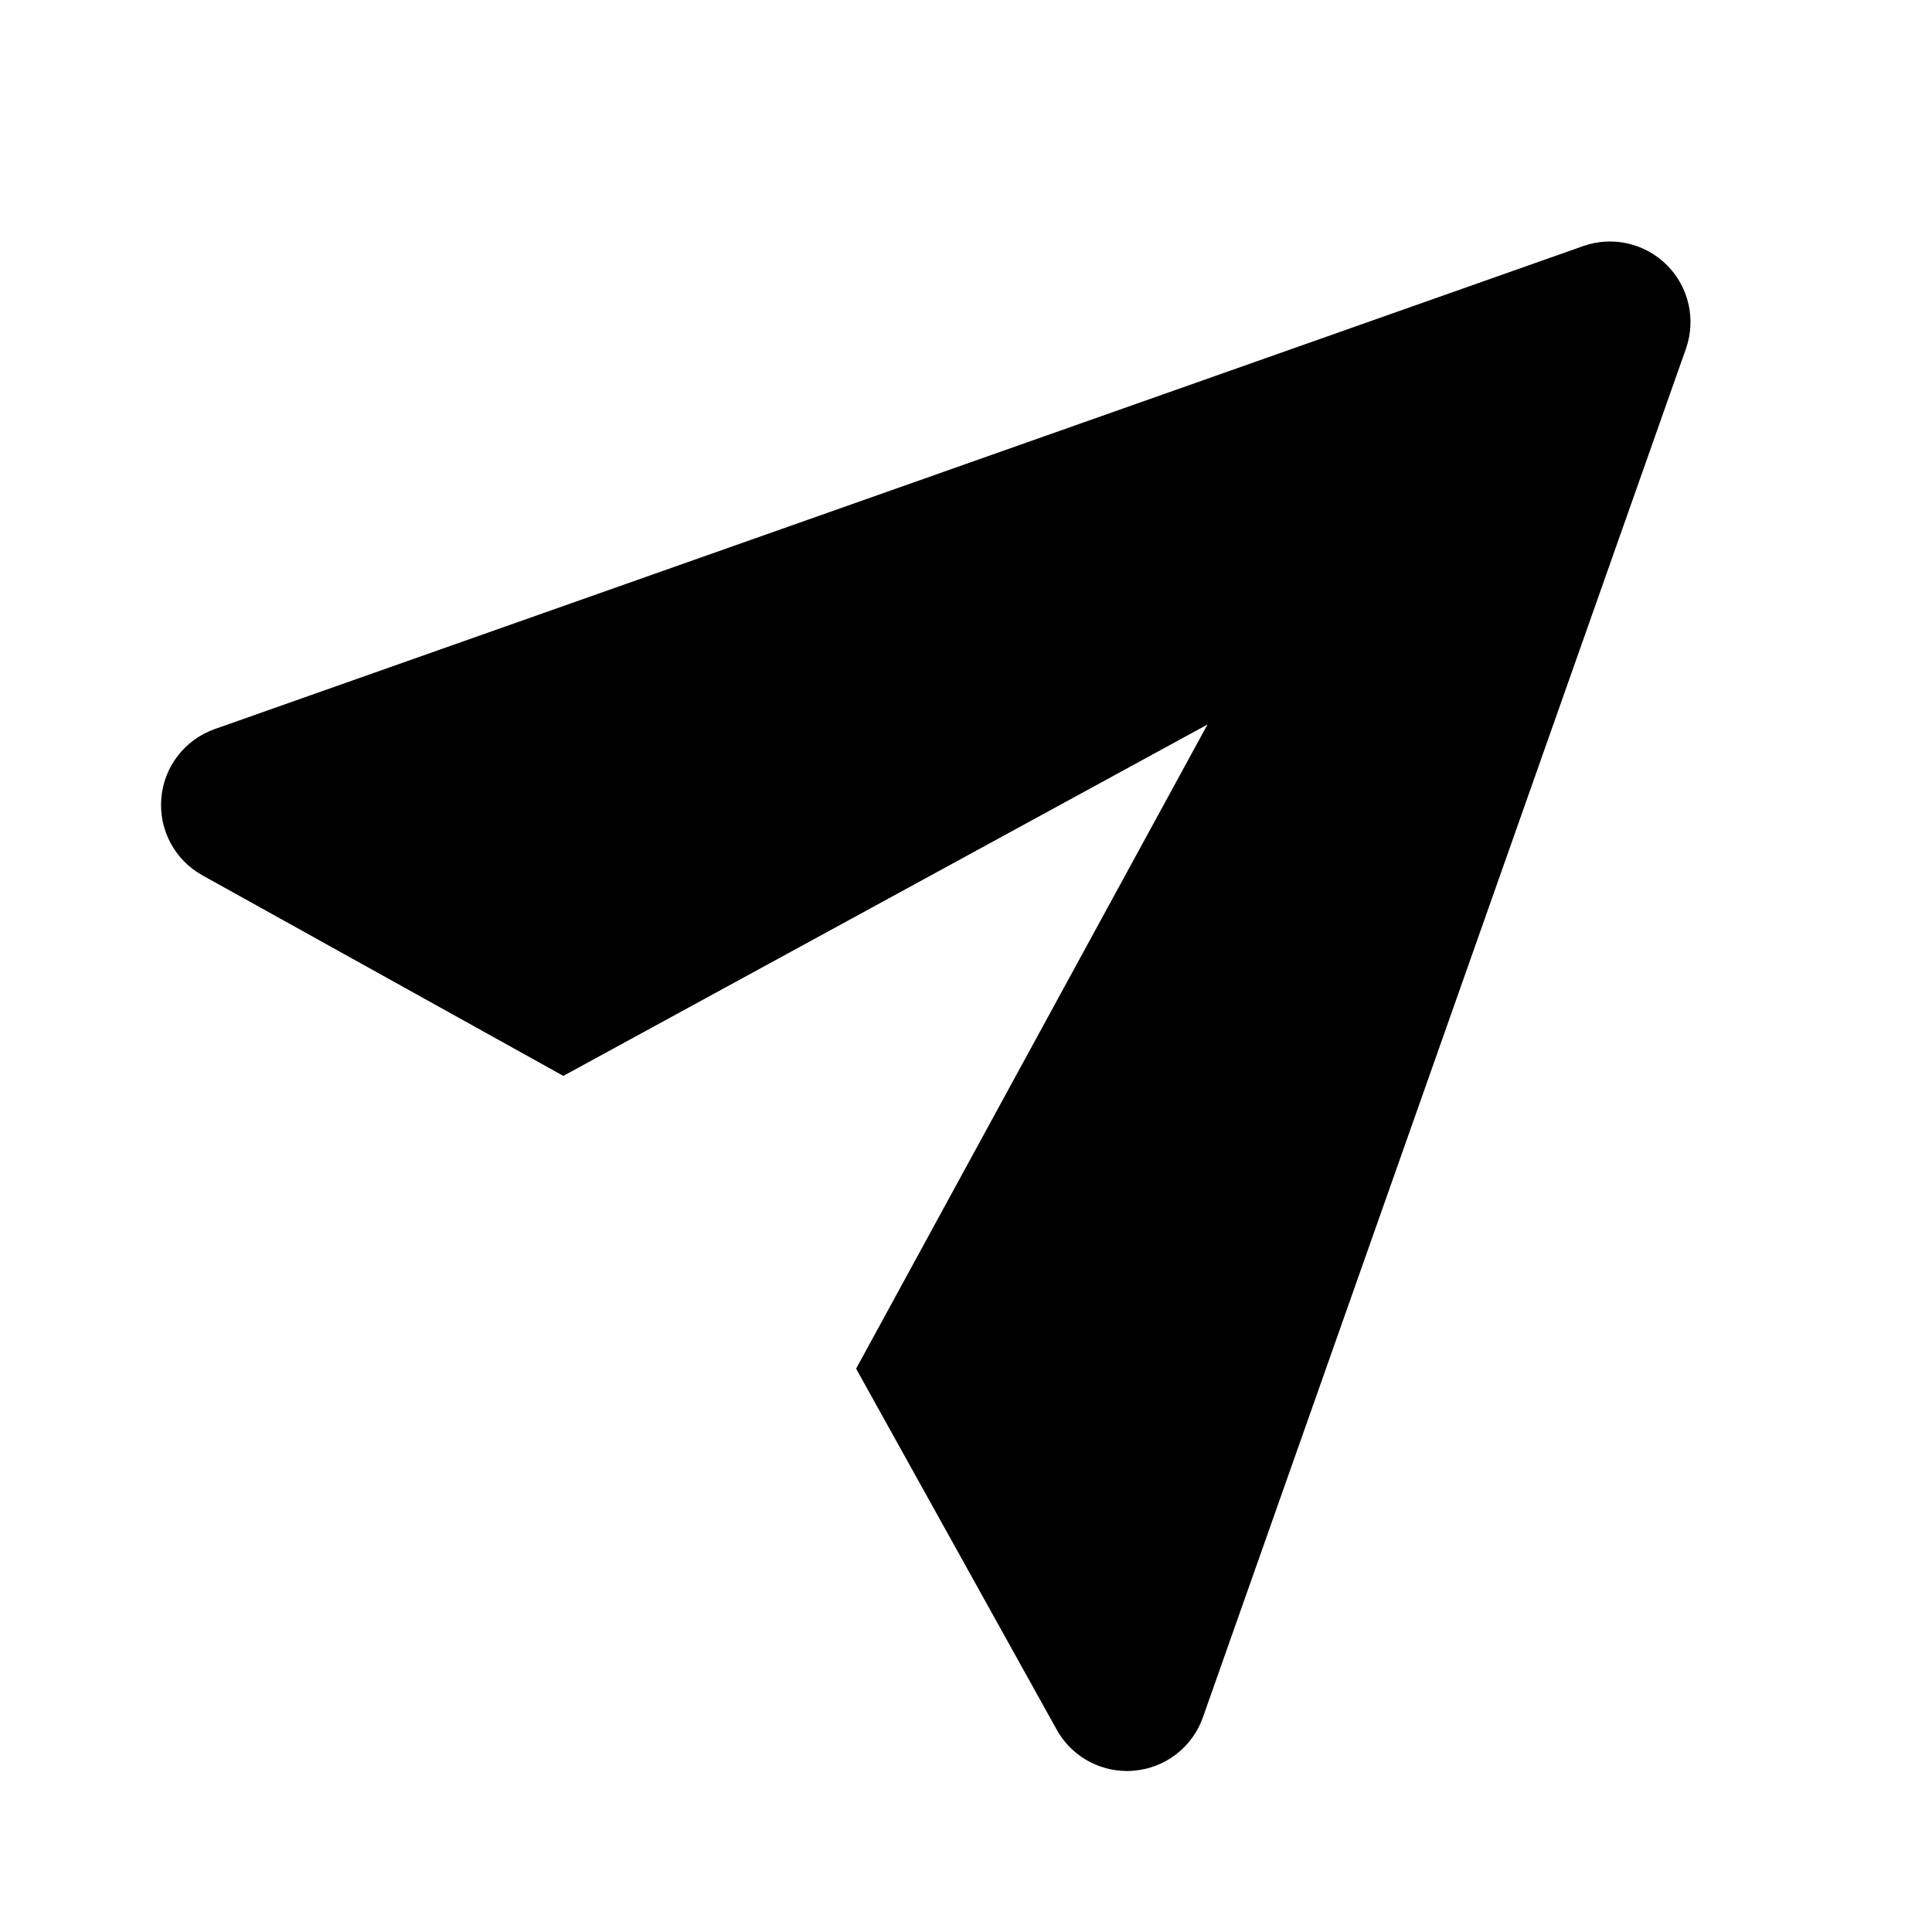
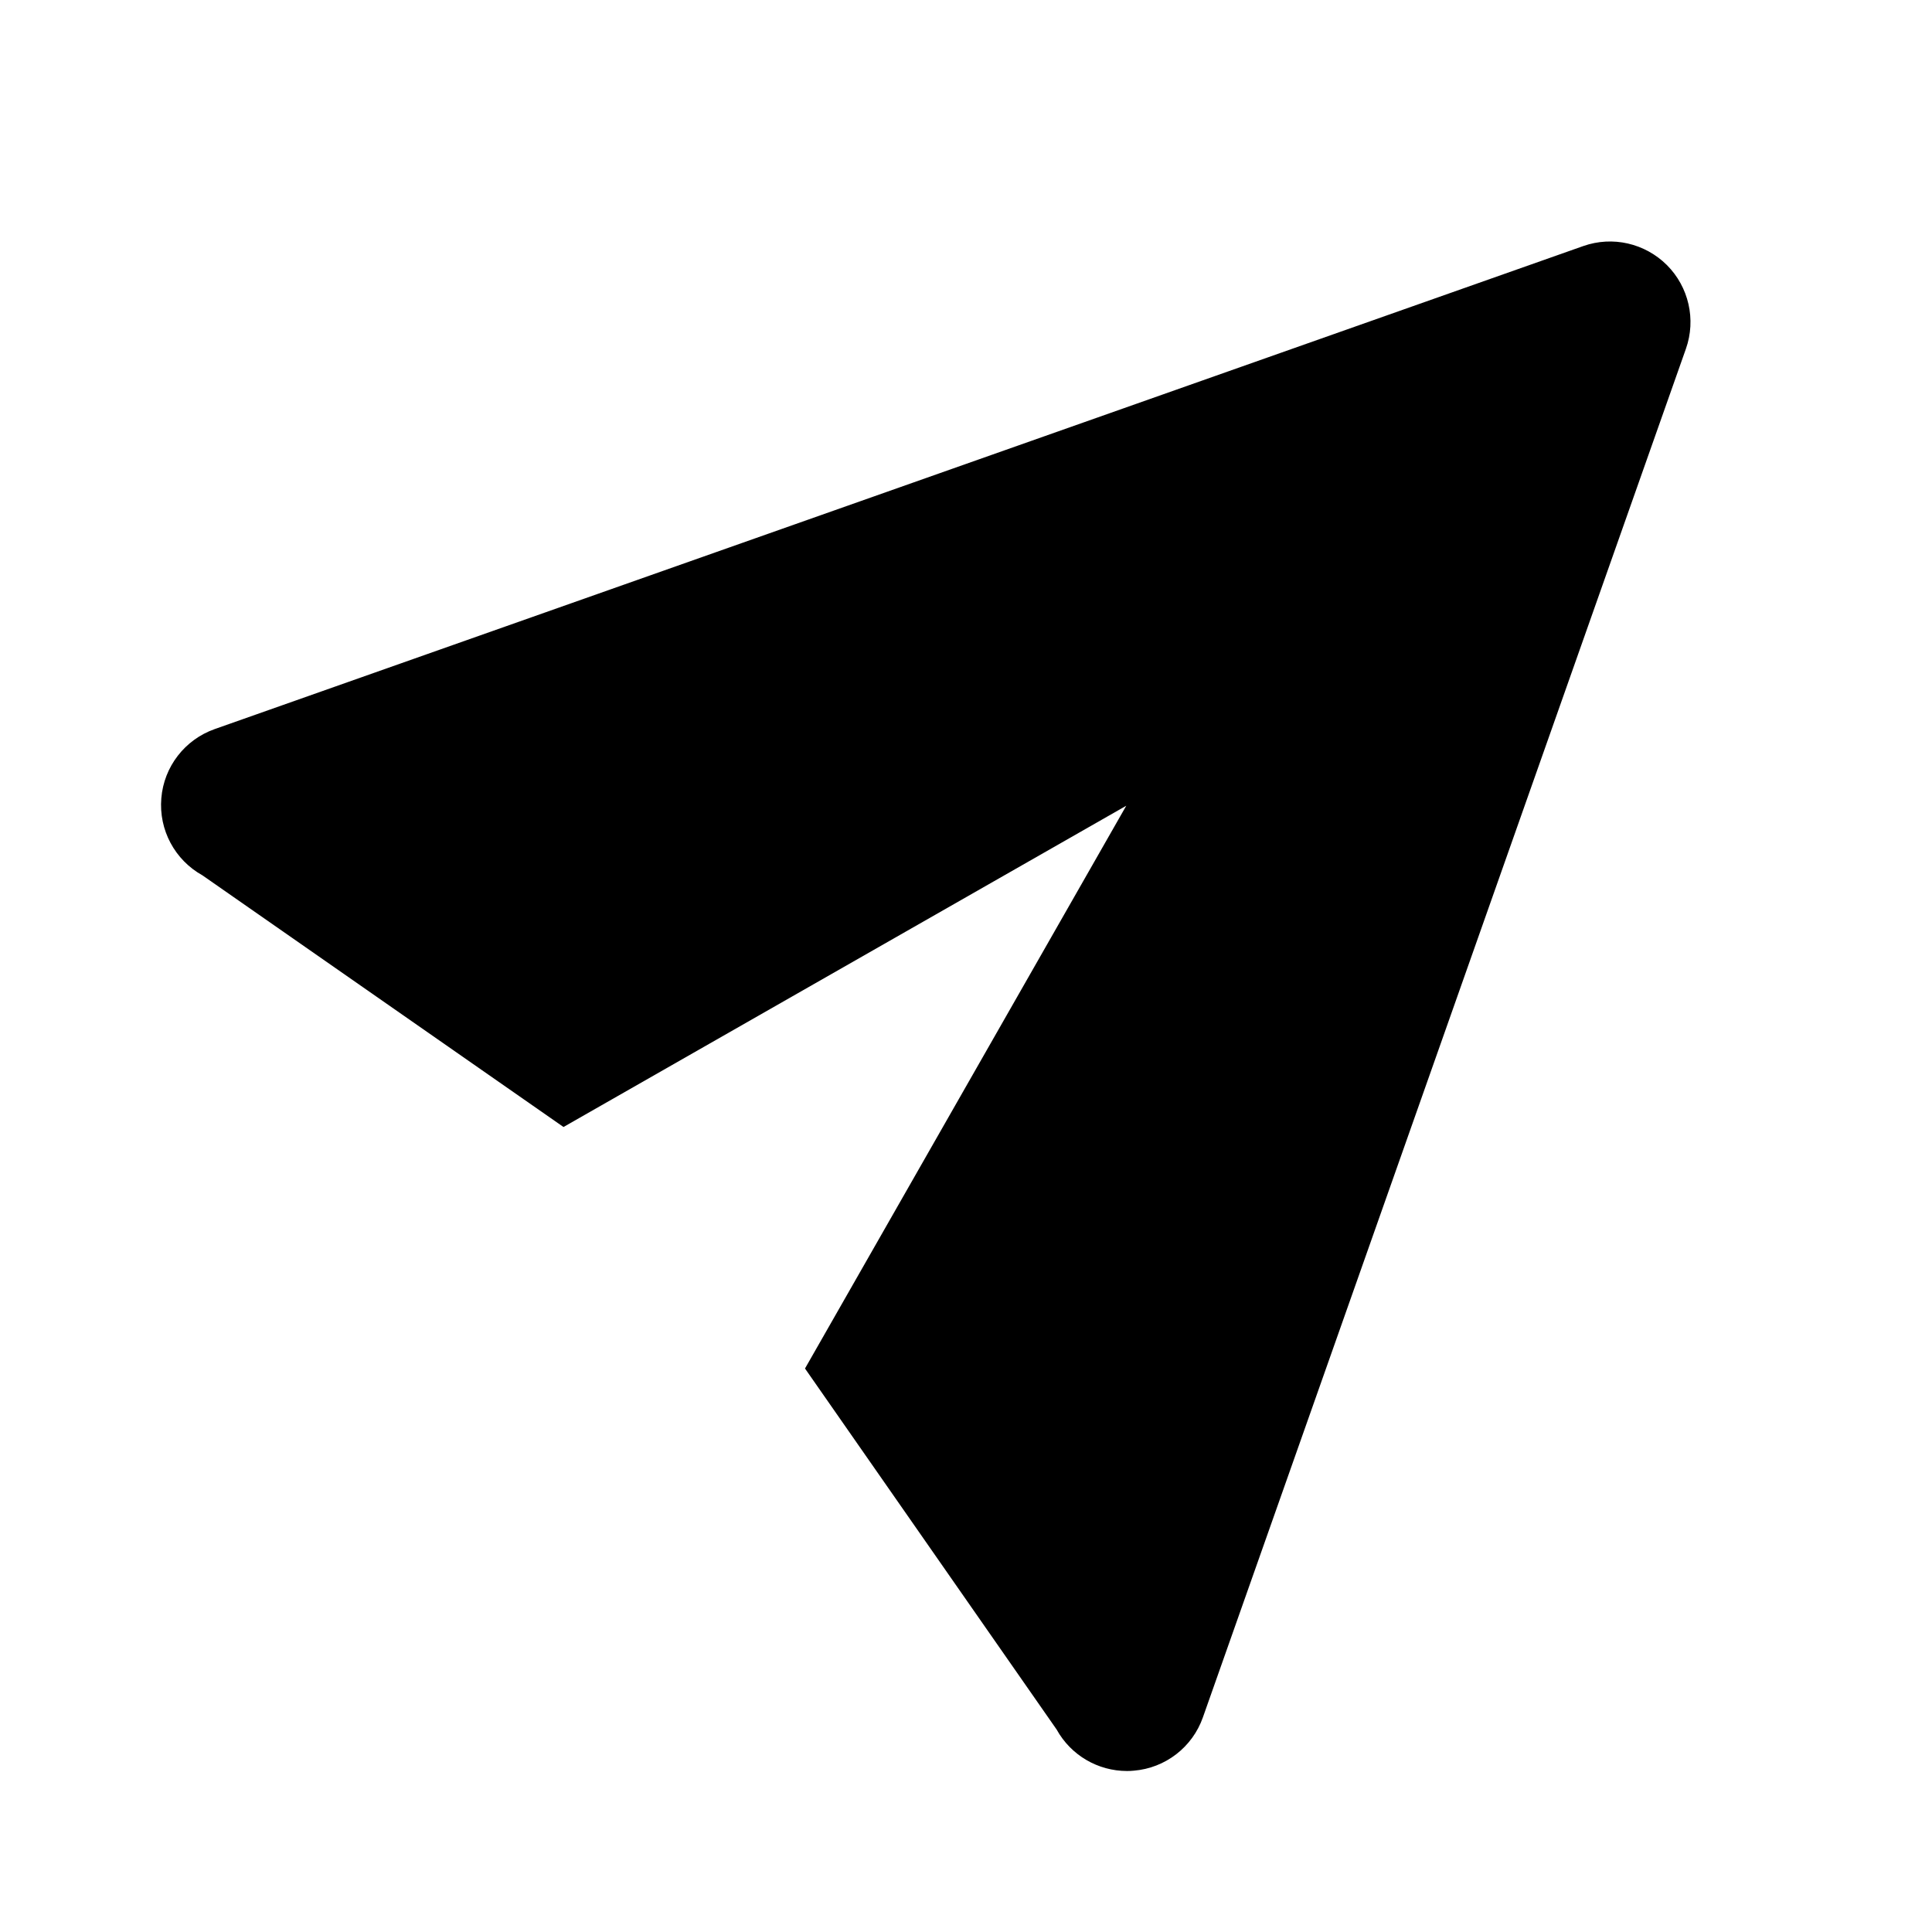
<svg xmlns="http://www.w3.org/2000/svg" width="24" height="24" viewBox="0 0 24 24">
-   <path d="M2.004,9.916c-0.033,0.393,0.167,0.767,0.511,0.958l4.483,2.491L15,9l-4.365,8.002l2.491,4.483 C13.303,21.805,13.639,22,14,22c0.027,0,0.056-0.001,0.084-0.004c0.392-0.032,0.729-0.292,0.859-0.663l6-17 c0.128-0.363,0.036-0.768-0.236-1.04c-0.272-0.271-0.675-0.365-1.04-0.236l-17,6C2.296,9.188,2.036,9.524,2.004,9.916z" />
+   <path d="M20.707,3.293c-0.272-0.271-0.675-0.365-1.04-0.236l-17,6C2.296,9.188,2.036,9.524,2.004,9.916 c-0.033,0.393,0.167,0.767,0.511,0.958L7,14l6.991-3.991L10,17l3.126,4.485C13.303,21.805,13.639,22,14,22 c0.027,0,0.056-0.001,0.084-0.004c0.392-0.032,0.729-0.292,0.859-0.663l6-17C21.071,3.97,20.979,3.565,20.707,3.293z" />
</svg>
